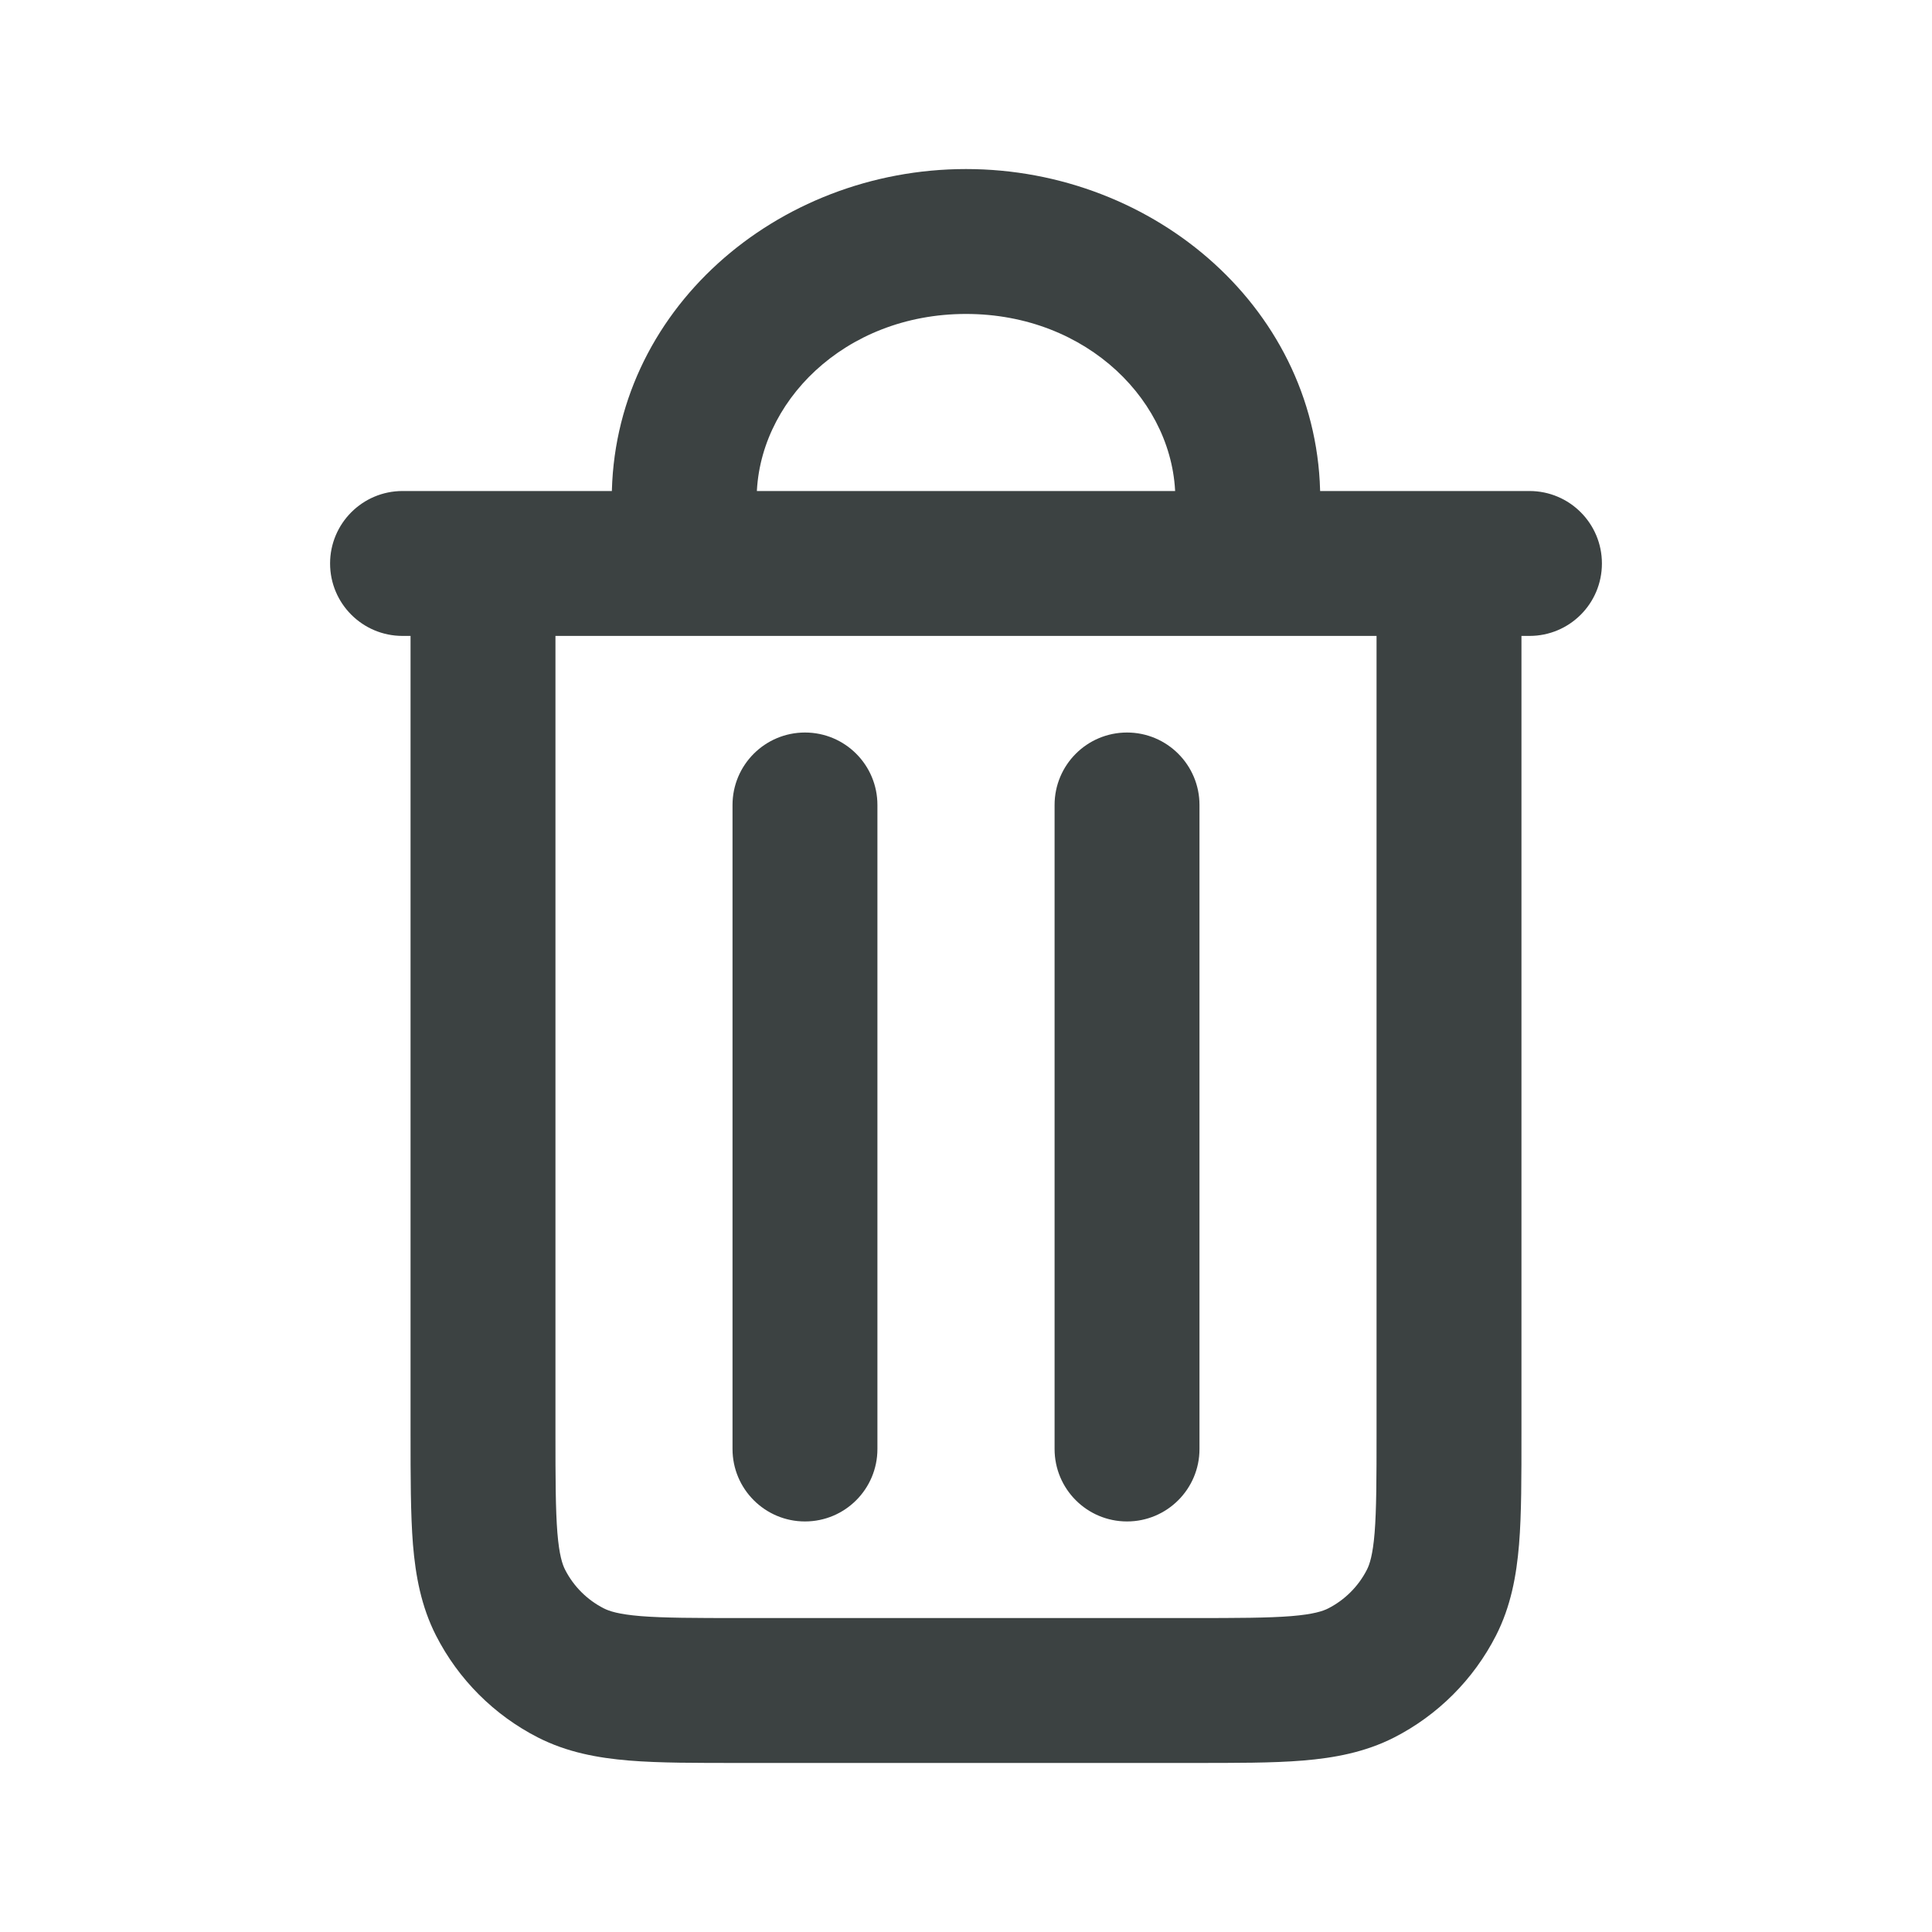
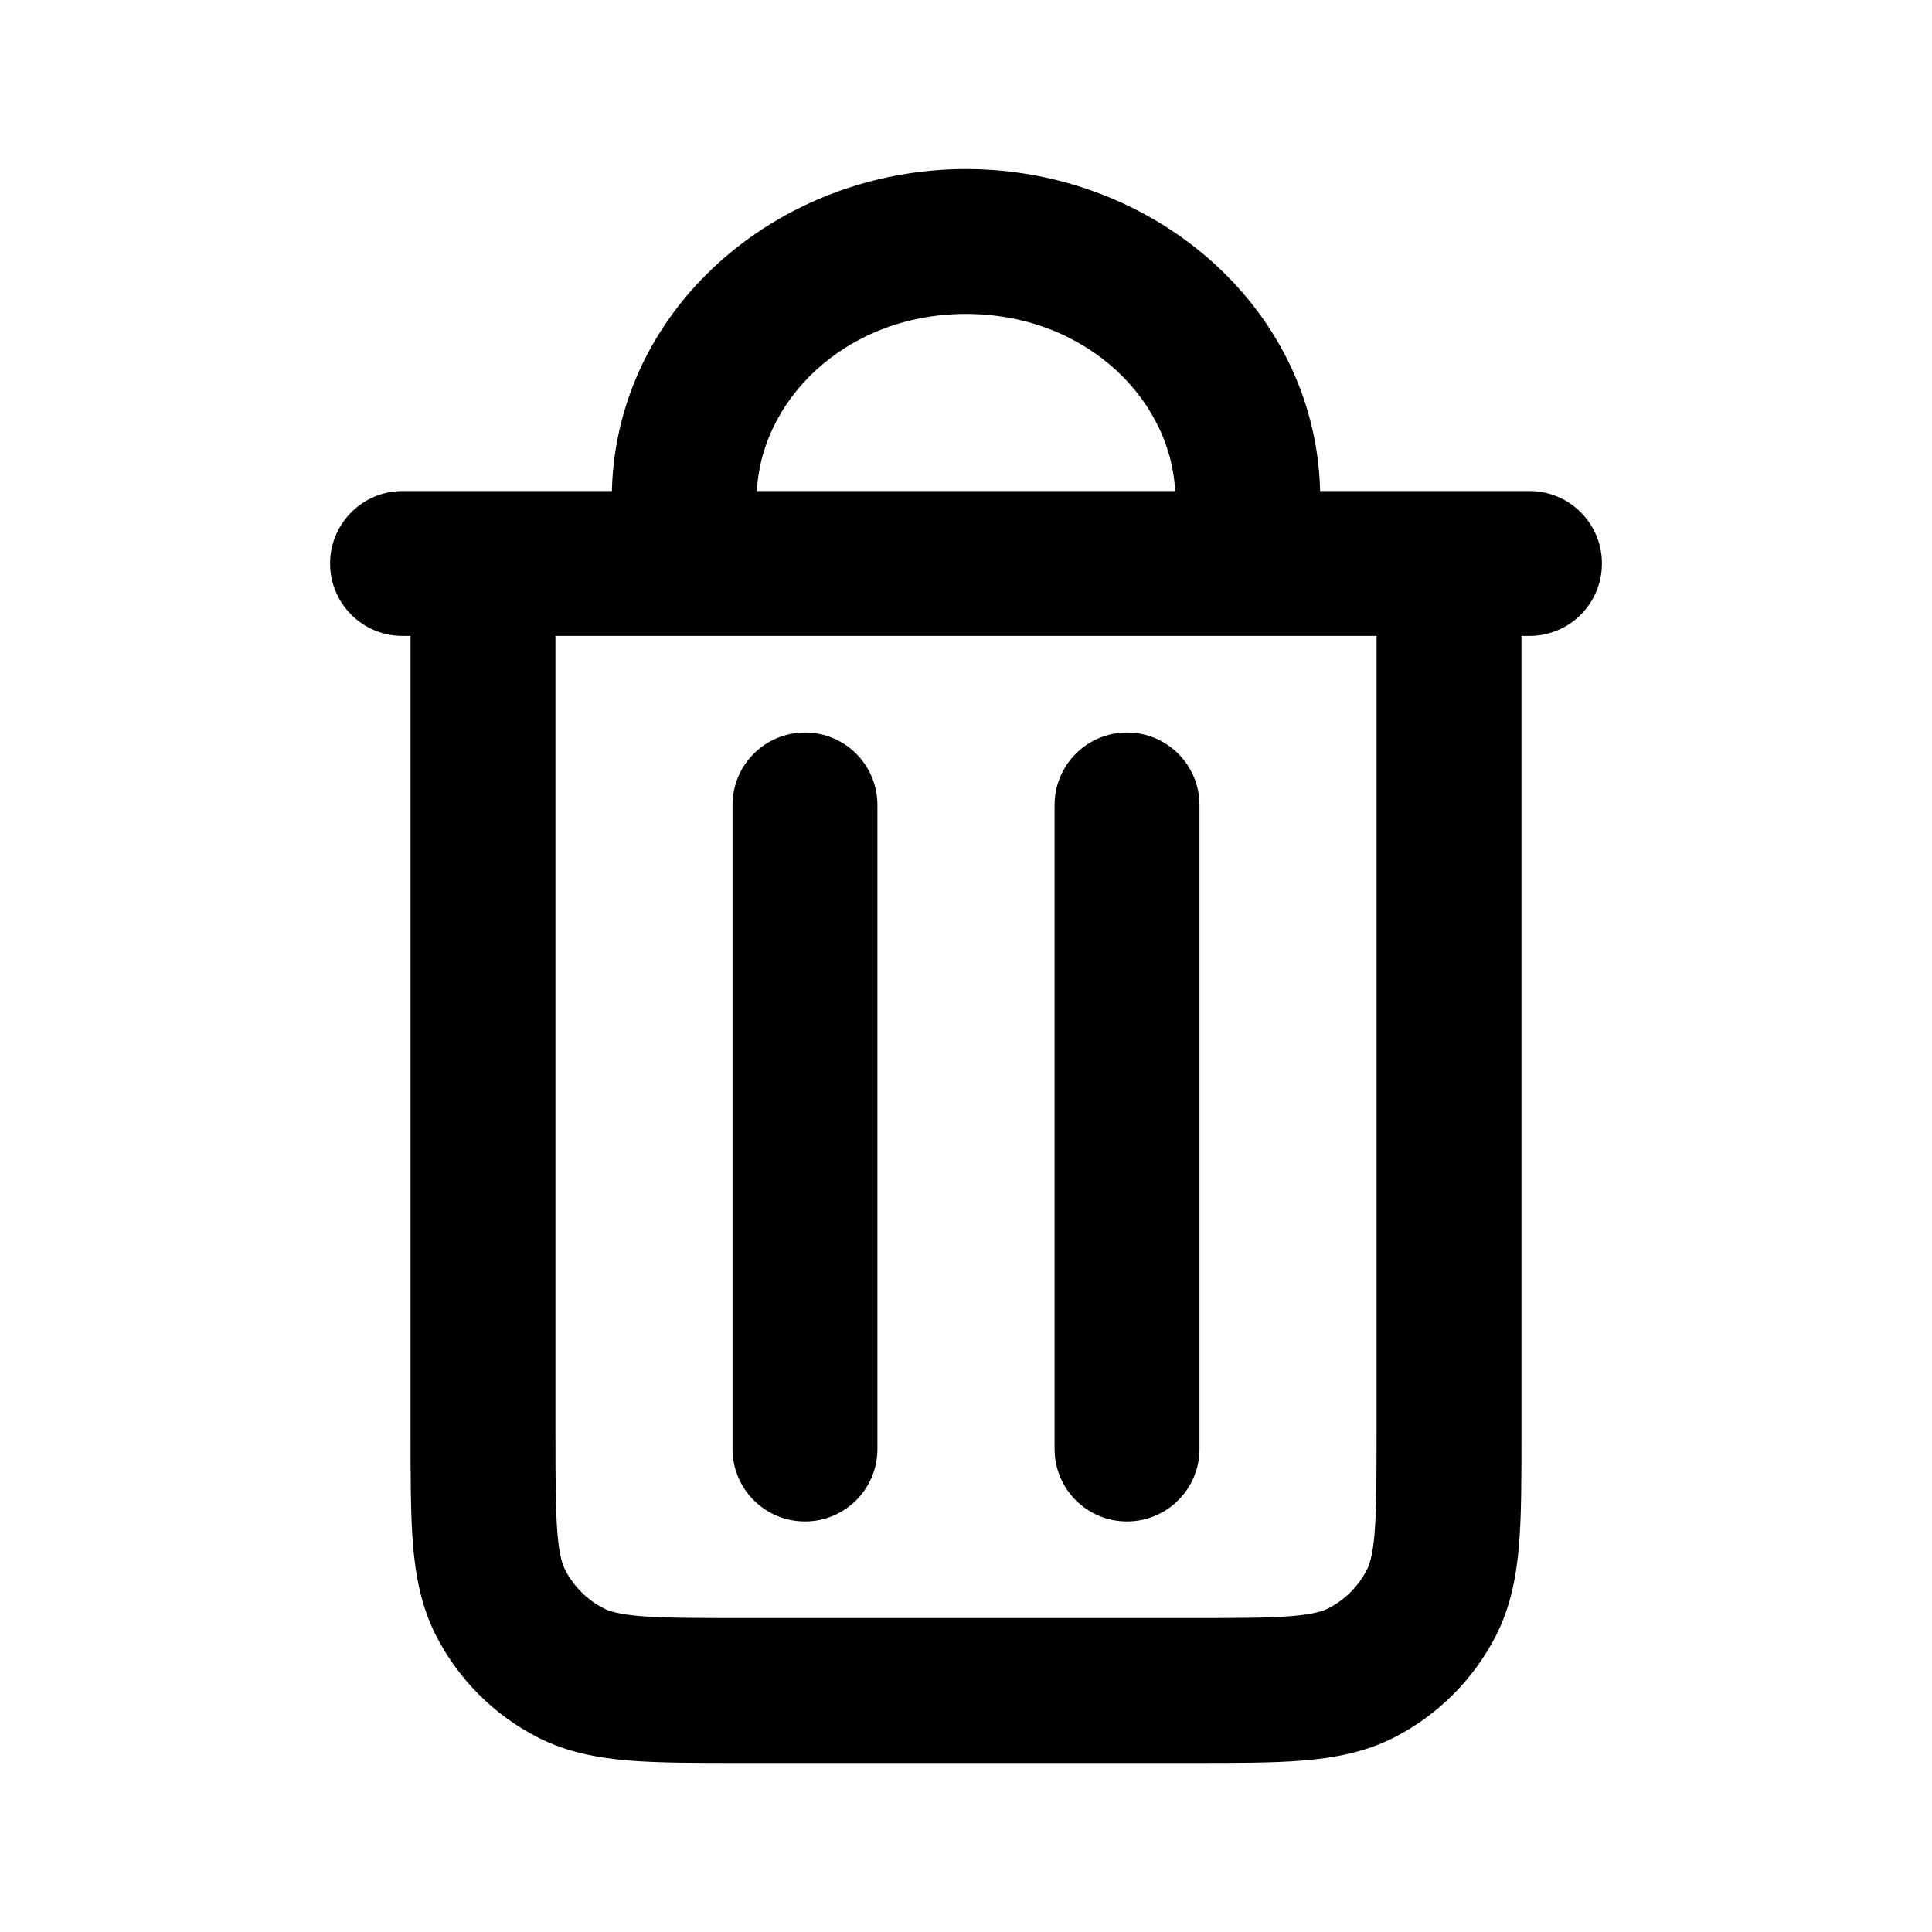
<svg xmlns="http://www.w3.org/2000/svg" width="20" height="20" viewBox="0 0 20 20" fill="none">
-   <path d="M9.083 8.333C9.083 7.919 8.748 7.583 8.333 7.583C7.919 7.583 7.583 7.919 7.583 8.333H9.083ZM7.583 15C7.583 15.414 7.919 15.75 8.333 15.75C8.748 15.75 9.083 15.414 9.083 15H7.583ZM12.417 8.333C12.417 7.919 12.081 7.583 11.667 7.583C11.252 7.583 10.917 7.919 10.917 8.333H12.417ZM10.917 15C10.917 15.414 11.252 15.75 11.667 15.75C12.081 15.75 12.417 15.414 12.417 15H10.917ZM5.91 17.318L6.251 16.65H6.251L5.91 17.318ZM5.182 16.59L5.85 16.25H5.85L5.182 16.59ZM14.818 16.59L14.15 16.25L14.818 16.59ZM14.09 17.318L13.75 16.65L13.75 16.65L14.09 17.318ZM4.167 5.083C3.753 5.083 3.417 5.419 3.417 5.833C3.417 6.248 3.753 6.583 4.167 6.583V5.083ZM15.833 6.583C16.248 6.583 16.583 6.248 16.583 5.833C16.583 5.419 16.248 5.083 15.833 5.083V6.583ZM6.333 5.833C6.333 6.248 6.669 6.583 7.083 6.583C7.498 6.583 7.833 6.248 7.833 5.833H6.333ZM12.167 5.833C12.167 6.248 12.502 6.583 12.917 6.583C13.331 6.583 13.667 6.248 13.667 5.833H12.167ZM7.583 8.333V15H9.083V8.333H7.583ZM10.917 8.333V15H12.417V8.333H10.917ZM14.25 5.833V14.833H15.75V5.833H14.25ZM12.333 16.75H7.667V18.25H12.333V16.75ZM4.25 5.833V14.833H5.75V5.833H4.25ZM7.667 16.75C7.188 16.75 6.873 16.749 6.633 16.73C6.402 16.711 6.306 16.678 6.251 16.65L5.57 17.987C5.871 18.14 6.187 18.198 6.511 18.225C6.827 18.251 7.212 18.25 7.667 18.25V16.75ZM4.25 14.833C4.25 15.288 4.25 15.674 4.275 15.989C4.302 16.313 4.36 16.629 4.513 16.93L5.85 16.25C5.822 16.195 5.789 16.099 5.77 15.867C5.751 15.627 5.75 15.312 5.75 14.833H4.25ZM6.251 16.65C6.078 16.562 5.938 16.422 5.85 16.25L4.513 16.93C4.745 17.385 5.115 17.755 5.57 17.987L6.251 16.65ZM14.25 14.833C14.25 15.312 14.249 15.627 14.23 15.867C14.211 16.099 14.178 16.195 14.15 16.25L15.487 16.93C15.64 16.629 15.698 16.313 15.725 15.989C15.751 15.674 15.75 15.288 15.75 14.833H14.25ZM12.333 18.25C12.788 18.25 13.174 18.251 13.489 18.225C13.813 18.198 14.129 18.14 14.431 17.987L13.75 16.65C13.695 16.678 13.598 16.711 13.367 16.73C13.127 16.749 12.812 16.75 12.333 16.75V18.25ZM14.15 16.25C14.062 16.422 13.922 16.562 13.75 16.65L14.431 17.987C14.885 17.755 15.255 17.385 15.487 16.93L14.15 16.25ZM4.167 6.583H5V5.083H4.167V6.583ZM5 6.583H15V5.083H5V6.583ZM15 6.583H15.833V5.083H15V6.583ZM7.833 5.167C7.833 4.17 8.739 3.25 10 3.25V1.75C8.04 1.75 6.333 3.218 6.333 5.167H7.833ZM10 3.25C11.261 3.25 12.167 4.17 12.167 5.167H13.667C13.667 3.218 11.96 1.75 10 1.75V3.25ZM6.333 5.167V5.833H7.833V5.167H6.333ZM12.167 5.167V5.833H13.667V5.167H12.167Z" fill="#3C4242" />
+   <path d="M9.083 8.333C9.083 7.919 8.748 7.583 8.333 7.583C7.919 7.583 7.583 7.919 7.583 8.333H9.083ZM7.583 15C7.583 15.414 7.919 15.75 8.333 15.75C8.748 15.75 9.083 15.414 9.083 15H7.583ZM12.417 8.333C12.417 7.919 12.081 7.583 11.667 7.583C11.252 7.583 10.917 7.919 10.917 8.333H12.417ZM10.917 15C10.917 15.414 11.252 15.75 11.667 15.75C12.081 15.75 12.417 15.414 12.417 15H10.917ZM5.91 17.318L6.251 16.65H6.251L5.91 17.318ZM5.182 16.59L5.85 16.25H5.85L5.182 16.59ZM14.818 16.59L14.15 16.25L14.818 16.59ZM14.09 17.318L13.75 16.65L13.75 16.65L14.09 17.318ZM4.167 5.083C3.753 5.083 3.417 5.419 3.417 5.833C3.417 6.248 3.753 6.583 4.167 6.583V5.083ZM15.833 6.583C16.248 6.583 16.583 6.248 16.583 5.833C16.583 5.419 16.248 5.083 15.833 5.083V6.583ZM6.333 5.833C6.333 6.248 6.669 6.583 7.083 6.583C7.498 6.583 7.833 6.248 7.833 5.833H6.333ZM12.167 5.833C12.167 6.248 12.502 6.583 12.917 6.583C13.331 6.583 13.667 6.248 13.667 5.833H12.167ZM7.583 8.333V15H9.083V8.333H7.583ZM10.917 8.333V15H12.417V8.333H10.917ZM14.25 5.833V14.833H15.75V5.833H14.25ZM12.333 16.75H7.667V18.25H12.333V16.75ZM4.25 5.833V14.833H5.75V5.833H4.25ZM7.667 16.75C7.188 16.75 6.873 16.749 6.633 16.73C6.402 16.711 6.306 16.678 6.251 16.65L5.57 17.987C5.871 18.14 6.187 18.198 6.511 18.225C6.827 18.251 7.212 18.25 7.667 18.25V16.75ZM4.25 14.833C4.25 15.288 4.25 15.674 4.275 15.989C4.302 16.313 4.36 16.629 4.513 16.93L5.85 16.25C5.822 16.195 5.789 16.099 5.77 15.867C5.751 15.627 5.75 15.312 5.75 14.833H4.25ZM6.251 16.65C6.078 16.562 5.938 16.422 5.85 16.25L4.513 16.93C4.745 17.385 5.115 17.755 5.57 17.987L6.251 16.65ZM14.25 14.833C14.25 15.312 14.249 15.627 14.23 15.867C14.211 16.099 14.178 16.195 14.15 16.25L15.487 16.93C15.64 16.629 15.698 16.313 15.725 15.989C15.751 15.674 15.75 15.288 15.75 14.833H14.25ZM12.333 18.25C12.788 18.25 13.174 18.251 13.489 18.225C13.813 18.198 14.129 18.14 14.431 17.987L13.75 16.65C13.695 16.678 13.598 16.711 13.367 16.73C13.127 16.749 12.812 16.75 12.333 16.75V18.25ZM14.15 16.25C14.062 16.422 13.922 16.562 13.75 16.65L14.431 17.987C14.885 17.755 15.255 17.385 15.487 16.93L14.15 16.25ZM4.167 6.583H5V5.083H4.167V6.583ZM5 6.583H15V5.083H5V6.583ZM15 6.583H15.833V5.083H15V6.583ZM7.833 5.167C7.833 4.17 8.739 3.25 10 3.25V1.75C8.04 1.75 6.333 3.218 6.333 5.167H7.833ZM10 3.25C11.261 3.25 12.167 4.17 12.167 5.167H13.667C13.667 3.218 11.96 1.75 10 1.75V3.25ZM6.333 5.167V5.833H7.833V5.167H6.333ZM12.167 5.167V5.833H13.667V5.167H12.167Z" fill="currentColor" />
</svg>
